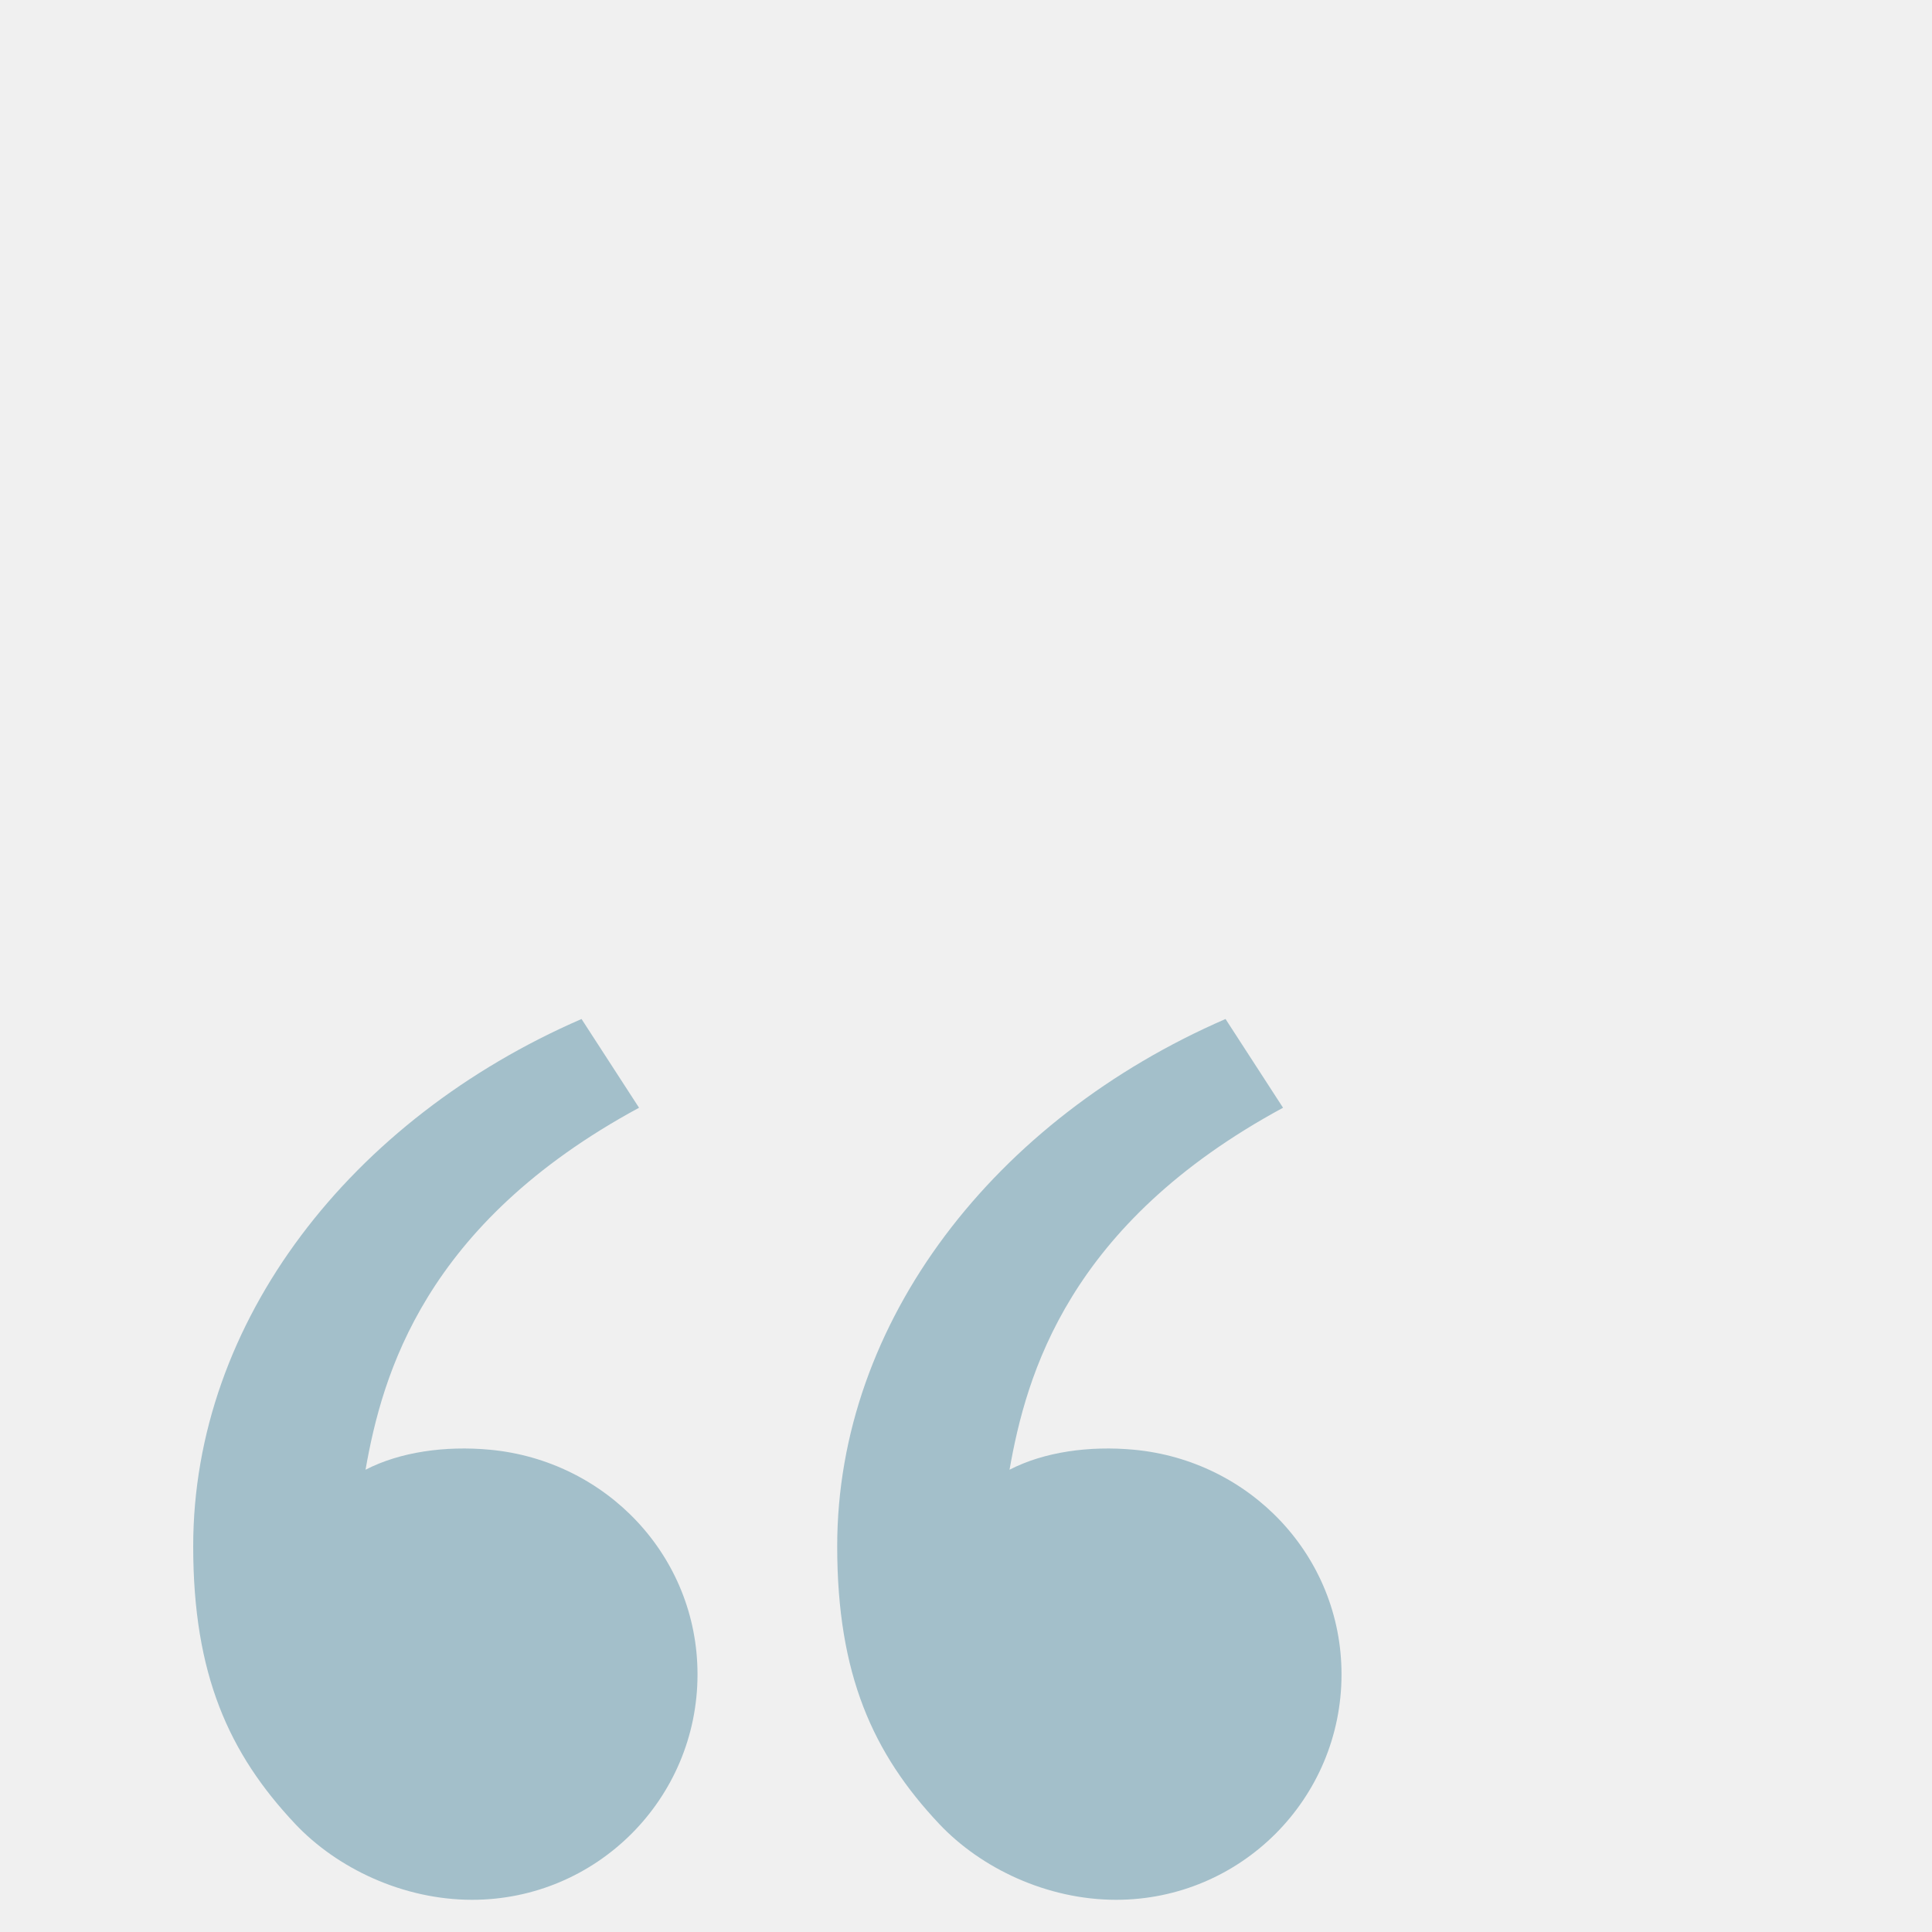
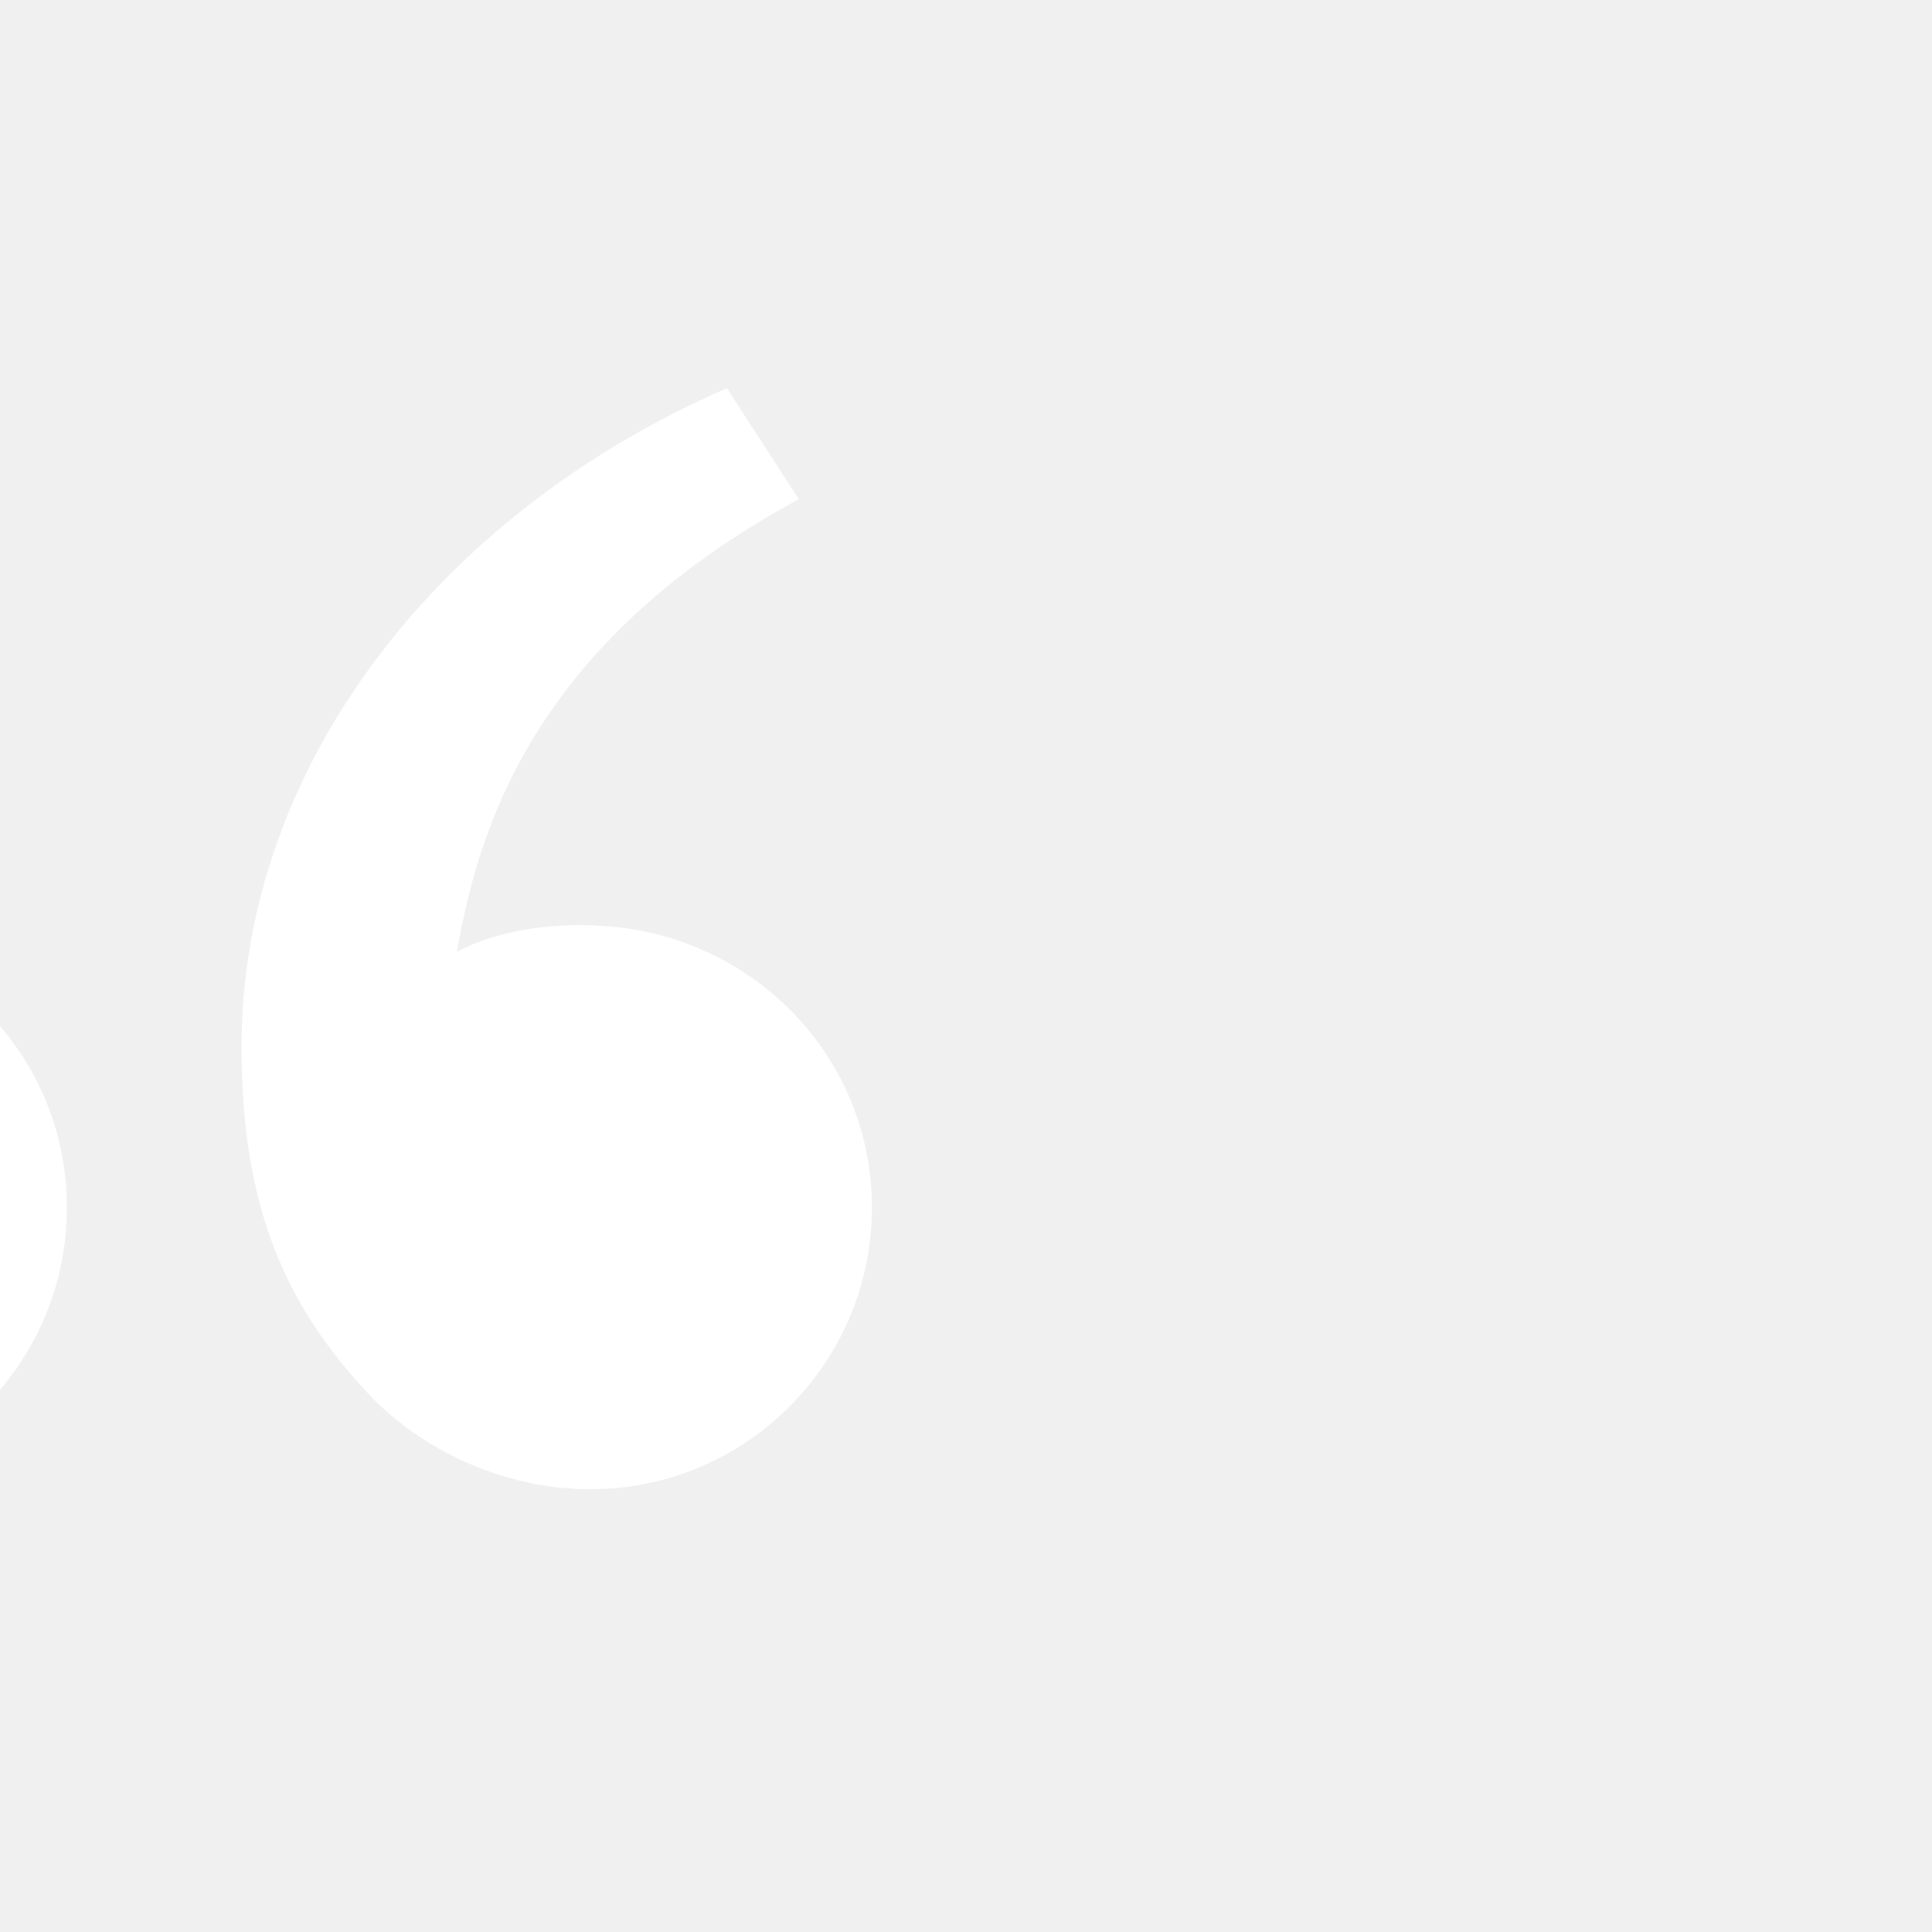
- <svg xmlns="http://www.w3.org/2000/svg" width="70px" height="70px" viewBox="0 0 30 8" fill="#A3BFCA">
+ <svg xmlns="http://www.w3.org/2000/svg" width="50px" height="50px" viewBox="10 0 24 24" fill="#fff">
  <g>
    <path fill="none" d="M0 0h24v24H0z" />
    <path d="M4.583 17.321C3.553 16.227 3 15 3 13.011c0-3.5 2.457-6.637 6.03-8.188l.893 1.378c-3.335 1.804-3.987 4.145-4.247 5.621.537-.278 1.24-.375 1.929-.311 1.804.167 3.226 1.648 3.226 3.489a3.5 3.5 0 0 1-3.5 3.5c-1.073 0-2.099-.49-2.748-1.179zm10 0C13.553 16.227 13 15 13 13.011c0-3.5 2.457-6.637 6.03-8.188l.893 1.378c-3.335 1.804-3.987 4.145-4.247 5.621.537-.278 1.24-.375 1.929-.311 1.804.167 3.226 1.648 3.226 3.489a3.5 3.5 0 0 1-3.5 3.5c-1.073 0-2.099-.49-2.748-1.179z" />
  </g>
</svg>
